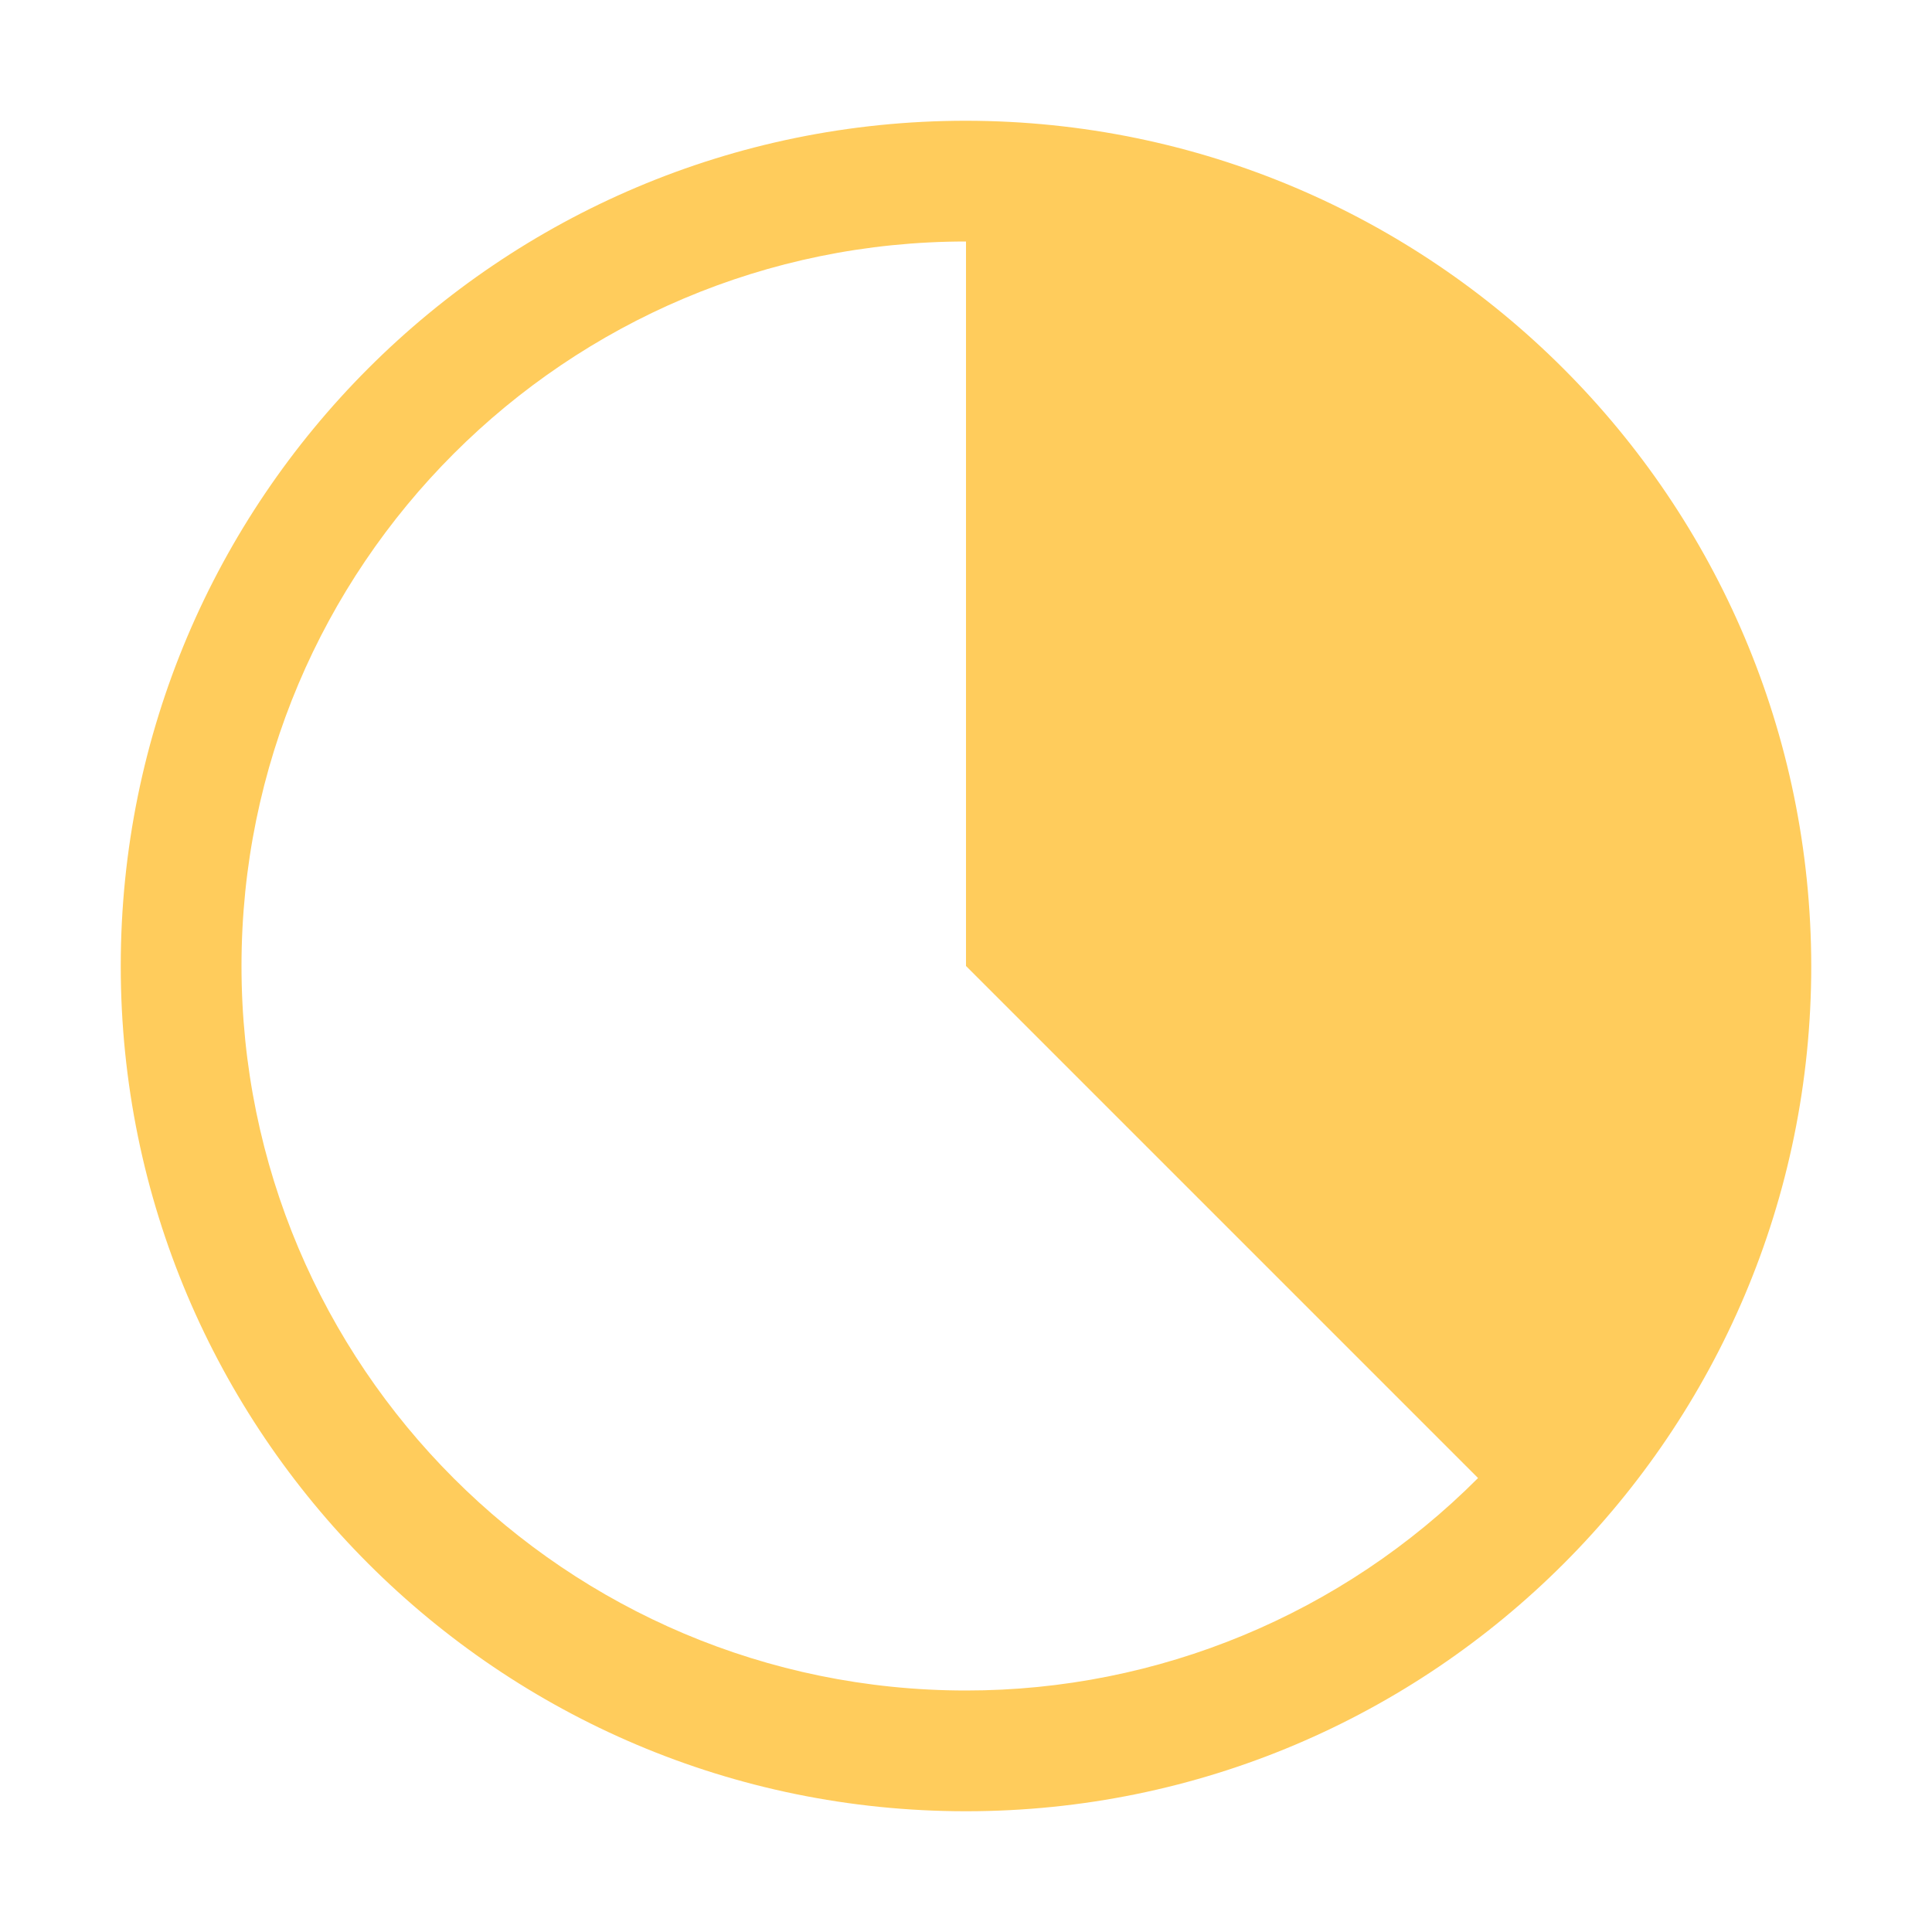
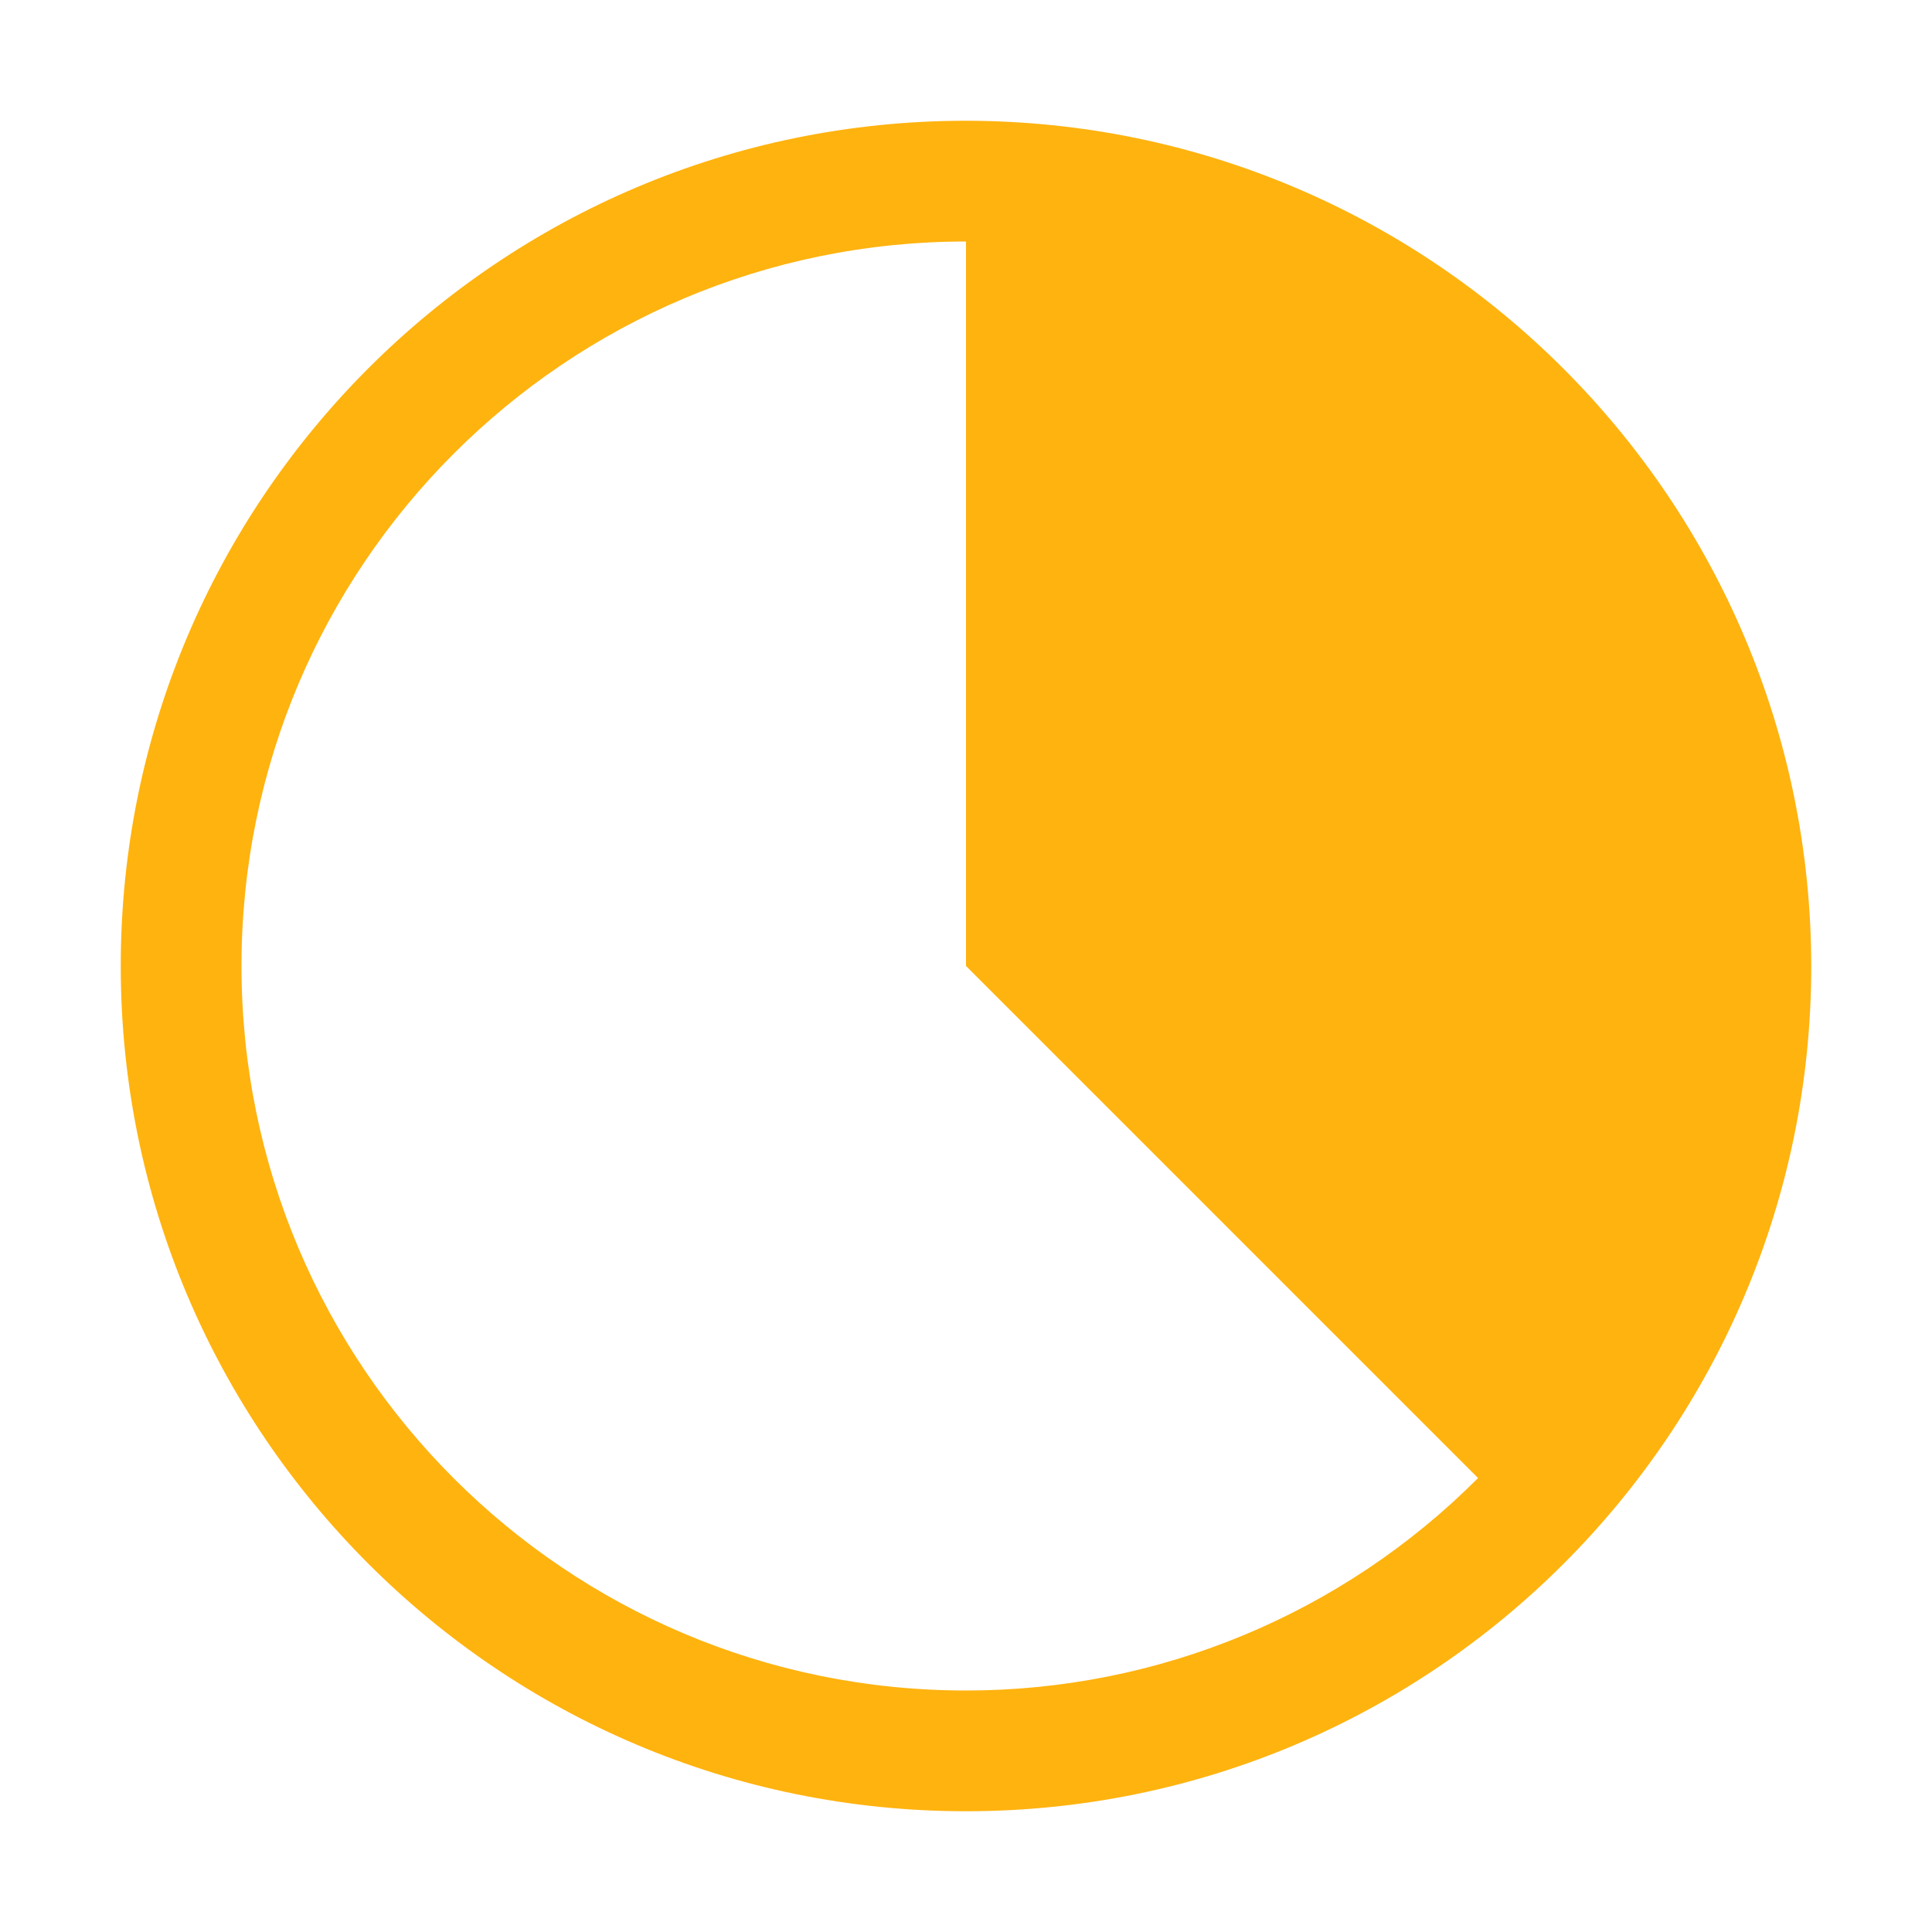
- <svg fill="#ffcc5c" width="25" height="100%" viewBox="0 0 32 32">
+ <svg fill="#ffb30f" width="25" height="100%" viewBox="0 0 32 32">
  <path d="M16,2A14,14,0,1,0,30,16,14.016,14.016,0,0,0,16,2Zm0,26A12,12,0,0,1,16,4V16l8.481,8.481A11.963,11.963,0,0,1,16,28Z" />
</svg>
